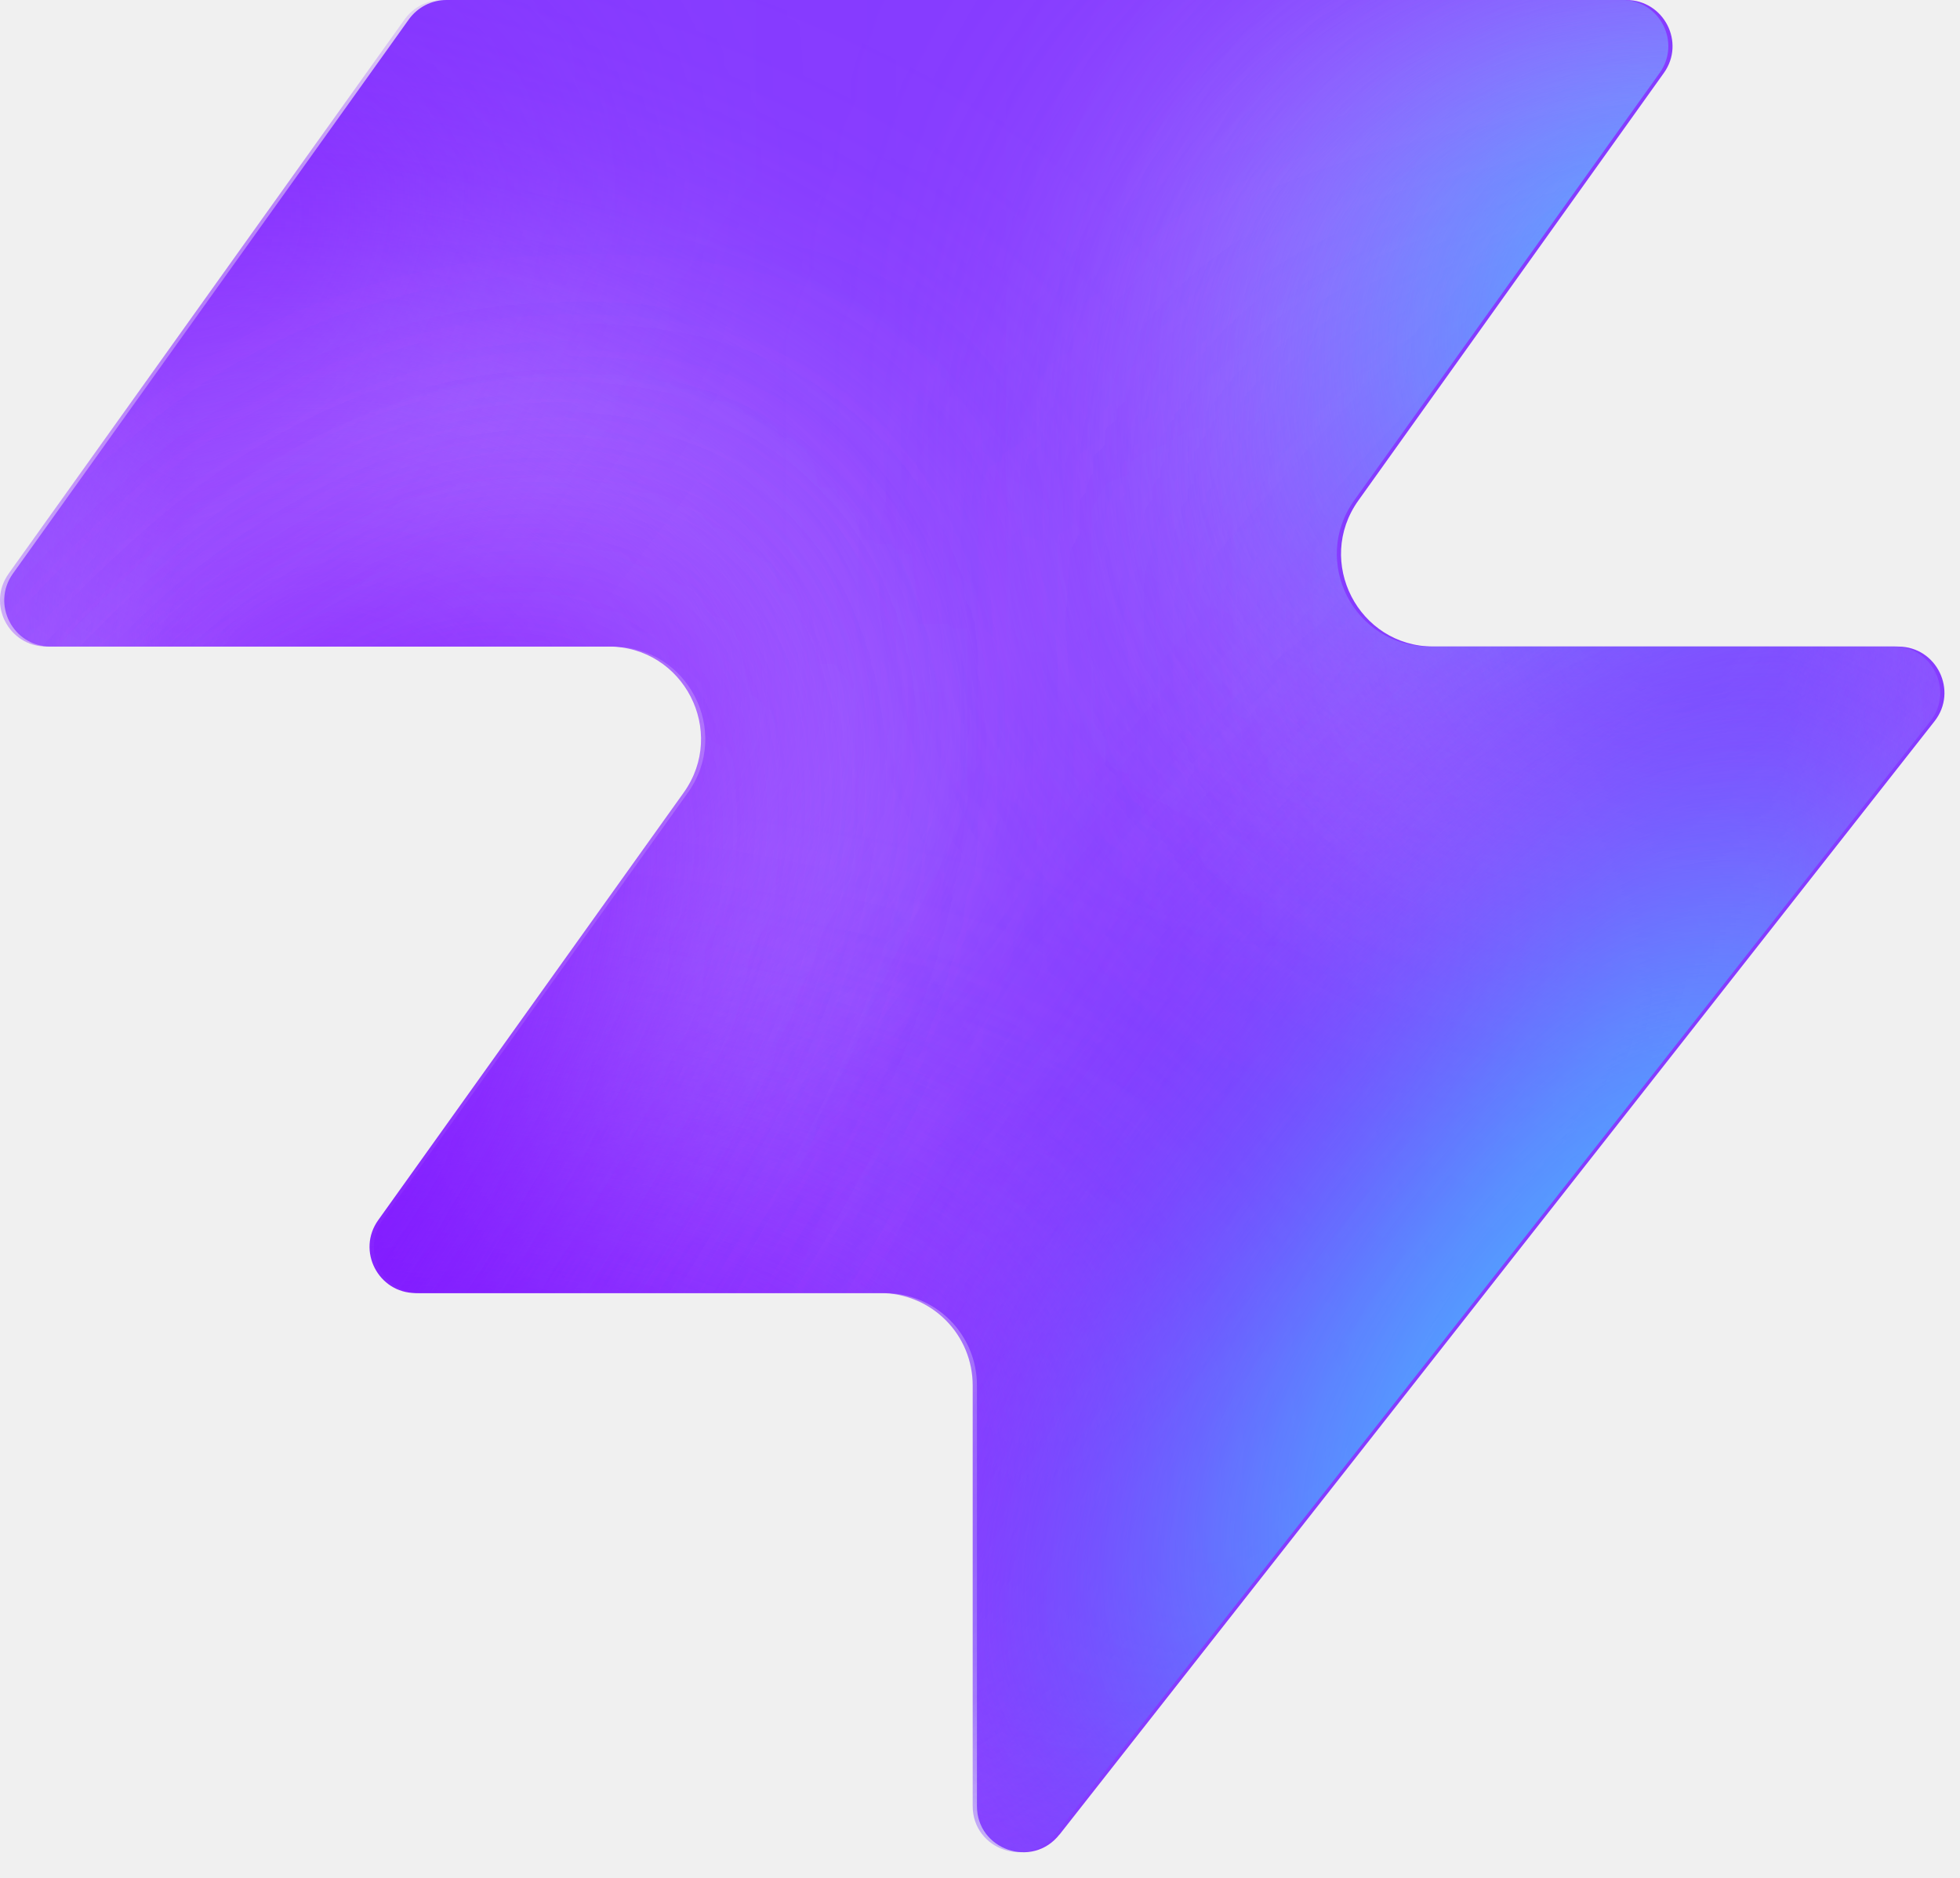
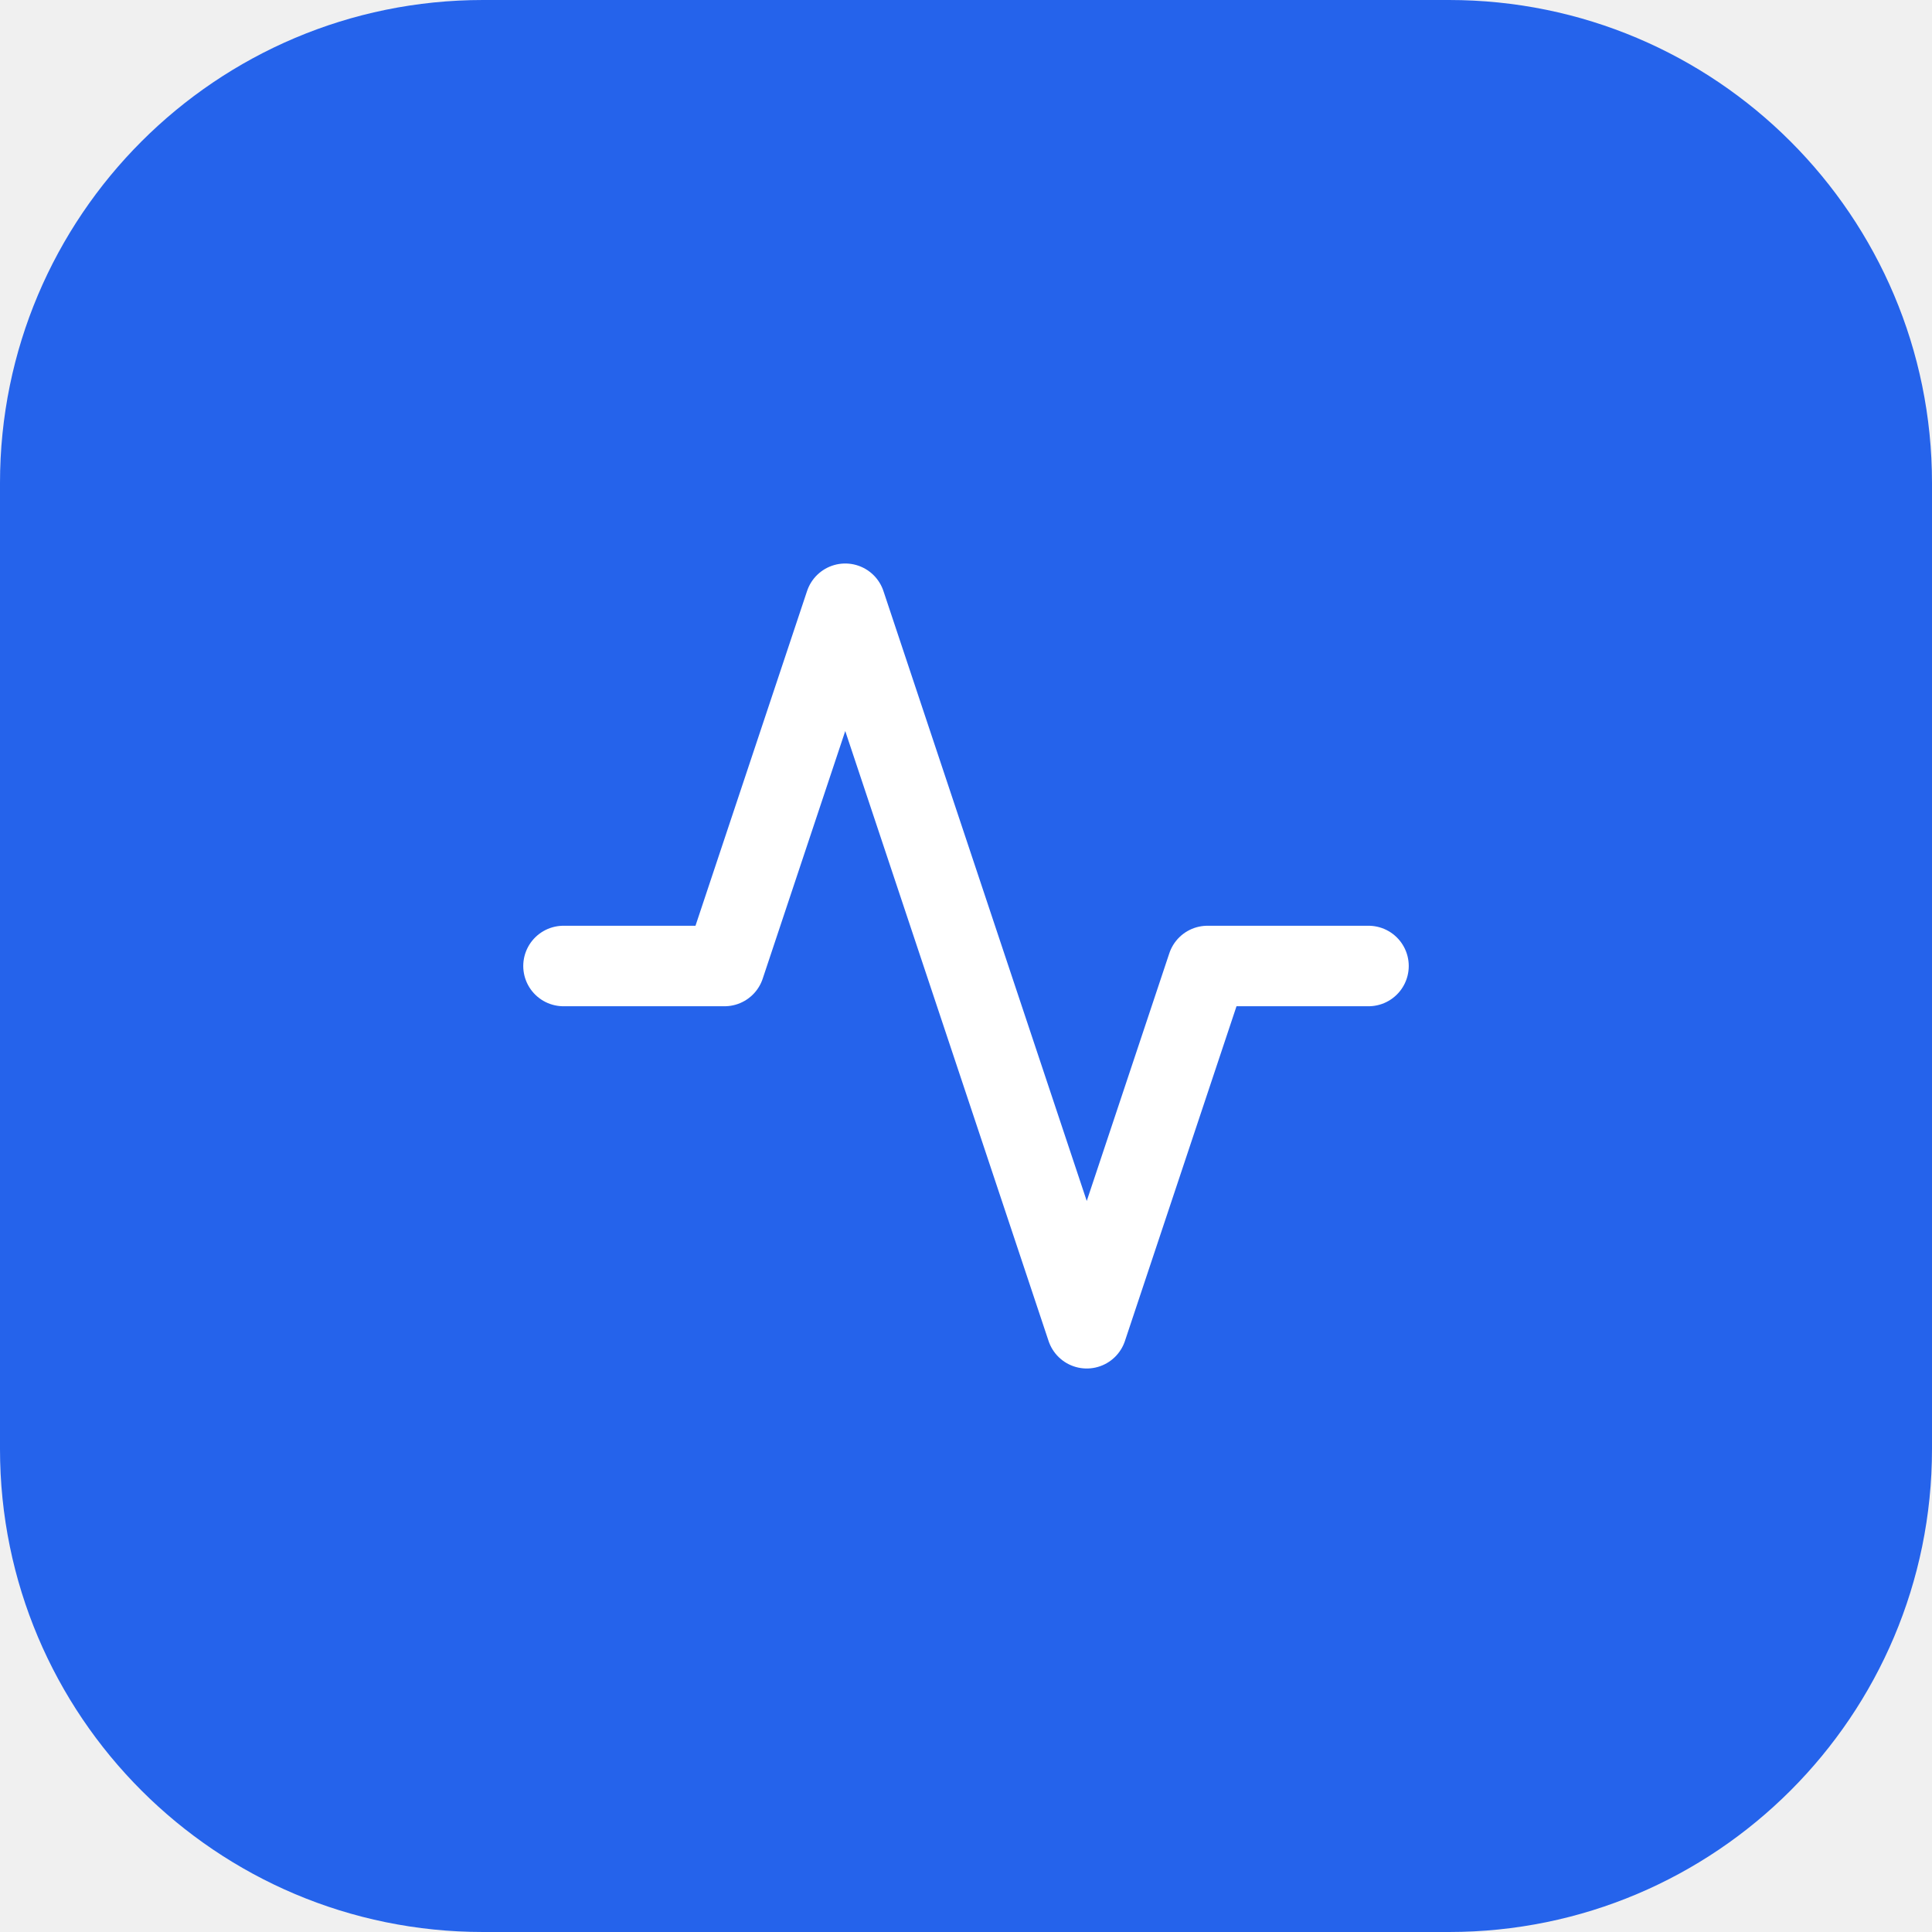
- <svg xmlns="http://www.w3.org/2000/svg" width="48" height="46" fill="none" viewBox="0 0 48 46">
-   <path fill="#863bff" d="M25.946 44.938c-.664.845-2.021.375-2.021-.698V33.937a2.26 2.26 0 0 0-2.262-2.262H10.287c-.92 0-1.456-1.04-.92-1.788l7.48-10.471c1.07-1.497 0-3.578-1.842-3.578H1.237c-.92 0-1.456-1.04-.92-1.788L10.013.474c.214-.297.556-.474.92-.474h28.894c.92 0 1.456 1.04.92 1.788l-7.48 10.471c-1.07 1.498 0 3.579 1.842 3.579h11.377c.943 0 1.473 1.088.89 1.83L25.947 44.94z" style="fill:#863bff;fill:color(display-p3 .525 .23 1);fill-opacity:1" />
-   <mask id="a" width="48" height="46" x="0" y="0" maskUnits="userSpaceOnUse" style="mask-type:alpha">
-     <path fill="#000" d="M25.842 44.938c-.664.844-2.021.375-2.021-.698V33.937a2.26 2.26 0 0 0-2.262-2.262H10.183c-.92 0-1.456-1.04-.92-1.788l7.48-10.471c1.07-1.498 0-3.579-1.842-3.579H1.133c-.92 0-1.456-1.04-.92-1.787L9.91.473c.214-.297.556-.474.92-.474h28.894c.92 0 1.456 1.04.92 1.788l-7.48 10.471c-1.07 1.498 0 3.578 1.842 3.578h11.377c.943 0 1.473 1.088.89 1.832L25.843 44.94z" style="fill:#000;fill-opacity:1" />
-   </mask>
-   <g mask="url(#a)">
-     <g filter="url(#b)">
-       <ellipse cx="5.508" cy="14.704" fill="#ede6ff" rx="5.508" ry="14.704" style="fill:#ede6ff;fill:color(display-p3 .927 .903 1);fill-opacity:1" transform="matrix(.00324 1 1 -.00324 -4.47 31.516)" />
-     </g>
-     <g filter="url(#c)">
-       <ellipse cx="10.399" cy="29.851" fill="#ede6ff" rx="10.399" ry="29.851" style="fill:#ede6ff;fill:color(display-p3 .927 .903 1);fill-opacity:1" transform="matrix(.00324 1 1 -.00324 -39.328 7.883)" />
-     </g>
-     <g filter="url(#d)">
-       <ellipse cx="5.508" cy="30.487" fill="#7e14ff" rx="5.508" ry="30.487" style="fill:#7e14ff;fill:color(display-p3 .492 .077 1);fill-opacity:1" transform="rotate(89.814 -25.913 -14.639)scale(1 -1)" />
-     </g>
-     <g filter="url(#e)">
-       <ellipse cx="5.508" cy="30.599" fill="#7e14ff" rx="5.508" ry="30.599" style="fill:#7e14ff;fill:color(display-p3 .492 .077 1);fill-opacity:1" transform="rotate(89.814 -32.644 -3.334)scale(1 -1)" />
-     </g>
-     <g filter="url(#f)">
-       <ellipse cx="5.508" cy="30.599" fill="#7e14ff" rx="5.508" ry="30.599" style="fill:#7e14ff;fill:color(display-p3 .492 .077 1);fill-opacity:1" transform="matrix(.00324 1 1 -.00324 -34.34 30.47)" />
-     </g>
-     <g filter="url(#g)">
-       <ellipse cx="14.072" cy="22.078" fill="#ede6ff" rx="14.072" ry="22.078" style="fill:#ede6ff;fill:color(display-p3 .927 .903 1);fill-opacity:1" transform="rotate(93.35 24.506 48.493)scale(-1 1)" />
-     </g>
-     <g filter="url(#h)">
-       <ellipse cx="3.47" cy="21.501" fill="#7e14ff" rx="3.47" ry="21.501" style="fill:#7e14ff;fill:color(display-p3 .492 .077 1);fill-opacity:1" transform="rotate(89.009 28.708 47.59)scale(-1 1)" />
-     </g>
-     <g filter="url(#i)">
-       <ellipse cx="3.47" cy="21.501" fill="#7e14ff" rx="3.47" ry="21.501" style="fill:#7e14ff;fill:color(display-p3 .492 .077 1);fill-opacity:1" transform="rotate(89.009 28.708 47.59)scale(-1 1)" />
-     </g>
-     <g filter="url(#j)">
-       <ellipse cx=".387" cy="8.972" fill="#7e14ff" rx="4.407" ry="29.108" style="fill:#7e14ff;fill:color(display-p3 .492 .077 1);fill-opacity:1" transform="rotate(39.51 .387 8.972)" />
-     </g>
-     <g filter="url(#k)">
-       <ellipse cx="47.523" cy="-6.092" fill="#7e14ff" rx="4.407" ry="29.108" style="fill:#7e14ff;fill:color(display-p3 .492 .077 1);fill-opacity:1" transform="rotate(37.892 47.523 -6.092)" />
-     </g>
-     <g filter="url(#l)">
-       <ellipse cx="41.412" cy="6.333" fill="#47bfff" rx="5.971" ry="9.665" style="fill:#47bfff;fill:color(display-p3 .28 .748 1);fill-opacity:1" transform="rotate(37.892 41.412 6.333)" />
-     </g>
-     <g filter="url(#m)">
-       <ellipse cx="-1.879" cy="38.332" fill="#7e14ff" rx="4.407" ry="29.108" style="fill:#7e14ff;fill:color(display-p3 .492 .077 1);fill-opacity:1" transform="rotate(37.892 -1.88 38.332)" />
-     </g>
-     <g filter="url(#n)">
-       <ellipse cx="-1.879" cy="38.332" fill="#7e14ff" rx="4.407" ry="29.108" style="fill:#7e14ff;fill:color(display-p3 .492 .077 1);fill-opacity:1" transform="rotate(37.892 -1.88 38.332)" />
-     </g>
-     <g filter="url(#o)">
-       <ellipse cx="35.651" cy="29.907" fill="#7e14ff" rx="4.407" ry="29.108" style="fill:#7e14ff;fill:color(display-p3 .492 .077 1);fill-opacity:1" transform="rotate(37.892 35.651 29.907)" />
-     </g>
-     <g filter="url(#p)">
-       <ellipse cx="38.418" cy="32.4" fill="#47bfff" rx="5.971" ry="15.297" style="fill:#47bfff;fill:color(display-p3 .28 .748 1);fill-opacity:1" transform="rotate(37.892 38.418 32.4)" />
-     </g>
-   </g>
-   <defs>
-     <filter id="b" width="60.045" height="41.654" x="-19.77" y="16.149" color-interpolation-filters="sRGB" filterUnits="userSpaceOnUse">
-       <feFlood flood-opacity="0" result="BackgroundImageFix" />
-       <feBlend in="SourceGraphic" in2="BackgroundImageFix" result="shape" />
-       <feGaussianBlur result="effect1_foregroundBlur_2002_17158" stdDeviation="7.659" />
-     </filter>
-     <filter id="c" width="90.34" height="51.437" x="-54.613" y="-7.533" color-interpolation-filters="sRGB" filterUnits="userSpaceOnUse">
-       <feFlood flood-opacity="0" result="BackgroundImageFix" />
-       <feBlend in="SourceGraphic" in2="BackgroundImageFix" result="shape" />
-       <feGaussianBlur result="effect1_foregroundBlur_2002_17158" stdDeviation="7.659" />
-     </filter>
-     <filter id="d" width="79.355" height="29.4" x="-49.64" y="2.03" color-interpolation-filters="sRGB" filterUnits="userSpaceOnUse">
-       <feFlood flood-opacity="0" result="BackgroundImageFix" />
-       <feBlend in="SourceGraphic" in2="BackgroundImageFix" result="shape" />
-       <feGaussianBlur result="effect1_foregroundBlur_2002_17158" stdDeviation="4.596" />
-     </filter>
-     <filter id="e" width="79.579" height="29.4" x="-45.045" y="20.029" color-interpolation-filters="sRGB" filterUnits="userSpaceOnUse">
-       <feFlood flood-opacity="0" result="BackgroundImageFix" />
-       <feBlend in="SourceGraphic" in2="BackgroundImageFix" result="shape" />
-       <feGaussianBlur result="effect1_foregroundBlur_2002_17158" stdDeviation="4.596" />
-     </filter>
-     <filter id="f" width="79.579" height="29.4" x="-43.513" y="21.178" color-interpolation-filters="sRGB" filterUnits="userSpaceOnUse">
-       <feFlood flood-opacity="0" result="BackgroundImageFix" />
-       <feBlend in="SourceGraphic" in2="BackgroundImageFix" result="shape" />
-       <feGaussianBlur result="effect1_foregroundBlur_2002_17158" stdDeviation="4.596" />
-     </filter>
-     <filter id="g" width="74.749" height="58.852" x="15.756" y="-17.901" color-interpolation-filters="sRGB" filterUnits="userSpaceOnUse">
-       <feFlood flood-opacity="0" result="BackgroundImageFix" />
-       <feBlend in="SourceGraphic" in2="BackgroundImageFix" result="shape" />
-       <feGaussianBlur result="effect1_foregroundBlur_2002_17158" stdDeviation="7.659" />
-     </filter>
-     <filter id="h" width="61.377" height="25.362" x="23.548" y="2.284" color-interpolation-filters="sRGB" filterUnits="userSpaceOnUse">
-       <feFlood flood-opacity="0" result="BackgroundImageFix" />
-       <feBlend in="SourceGraphic" in2="BackgroundImageFix" result="shape" />
-       <feGaussianBlur result="effect1_foregroundBlur_2002_17158" stdDeviation="4.596" />
-     </filter>
-     <filter id="i" width="61.377" height="25.362" x="23.548" y="2.284" color-interpolation-filters="sRGB" filterUnits="userSpaceOnUse">
-       <feFlood flood-opacity="0" result="BackgroundImageFix" />
-       <feBlend in="SourceGraphic" in2="BackgroundImageFix" result="shape" />
-       <feGaussianBlur result="effect1_foregroundBlur_2002_17158" stdDeviation="4.596" />
-     </filter>
-     <filter id="j" width="56.045" height="63.649" x="-27.636" y="-22.853" color-interpolation-filters="sRGB" filterUnits="userSpaceOnUse">
-       <feFlood flood-opacity="0" result="BackgroundImageFix" />
-       <feBlend in="SourceGraphic" in2="BackgroundImageFix" result="shape" />
-       <feGaussianBlur result="effect1_foregroundBlur_2002_17158" stdDeviation="4.596" />
-     </filter>
-     <filter id="k" width="54.814" height="64.646" x="20.116" y="-38.415" color-interpolation-filters="sRGB" filterUnits="userSpaceOnUse">
-       <feFlood flood-opacity="0" result="BackgroundImageFix" />
-       <feBlend in="SourceGraphic" in2="BackgroundImageFix" result="shape" />
-       <feGaussianBlur result="effect1_foregroundBlur_2002_17158" stdDeviation="4.596" />
-     </filter>
-     <filter id="l" width="33.541" height="35.313" x="24.641" y="-11.323" color-interpolation-filters="sRGB" filterUnits="userSpaceOnUse">
-       <feFlood flood-opacity="0" result="BackgroundImageFix" />
-       <feBlend in="SourceGraphic" in2="BackgroundImageFix" result="shape" />
-       <feGaussianBlur result="effect1_foregroundBlur_2002_17158" stdDeviation="4.596" />
-     </filter>
-     <filter id="m" width="54.814" height="64.646" x="-29.286" y="6.009" color-interpolation-filters="sRGB" filterUnits="userSpaceOnUse">
-       <feFlood flood-opacity="0" result="BackgroundImageFix" />
-       <feBlend in="SourceGraphic" in2="BackgroundImageFix" result="shape" />
-       <feGaussianBlur result="effect1_foregroundBlur_2002_17158" stdDeviation="4.596" />
-     </filter>
-     <filter id="n" width="54.814" height="64.646" x="-29.286" y="6.009" color-interpolation-filters="sRGB" filterUnits="userSpaceOnUse">
-       <feFlood flood-opacity="0" result="BackgroundImageFix" />
-       <feBlend in="SourceGraphic" in2="BackgroundImageFix" result="shape" />
-       <feGaussianBlur result="effect1_foregroundBlur_2002_17158" stdDeviation="4.596" />
-     </filter>
-     <filter id="o" width="54.814" height="64.646" x="8.244" y="-2.416" color-interpolation-filters="sRGB" filterUnits="userSpaceOnUse">
-       <feFlood flood-opacity="0" result="BackgroundImageFix" />
-       <feBlend in="SourceGraphic" in2="BackgroundImageFix" result="shape" />
-       <feGaussianBlur result="effect1_foregroundBlur_2002_17158" stdDeviation="4.596" />
-     </filter>
-     <filter id="p" width="39.409" height="43.623" x="18.713" y="10.588" color-interpolation-filters="sRGB" filterUnits="userSpaceOnUse">
-       <feFlood flood-opacity="0" result="BackgroundImageFix" />
-       <feBlend in="SourceGraphic" in2="BackgroundImageFix" result="shape" />
-       <feGaussianBlur result="effect1_foregroundBlur_2002_17158" stdDeviation="4.596" />
-     </filter>
-   </defs>
+ <svg xmlns="http://www.w3.org/2000/svg" width="64" height="64" viewBox="0 0 64 64">
+   <rect width="64" height="64" rx="16" fill="#2563eb" />
+   <svg x="16" y="16" width="32" height="32" viewBox="0 0 24 24" fill="none" stroke="white" stroke-width="2" stroke-linecap="round" stroke-linejoin="round">
+     <path d="M22 12h-4l-3 9L9 3l-3 9H2" />
+   </svg>
</svg>
